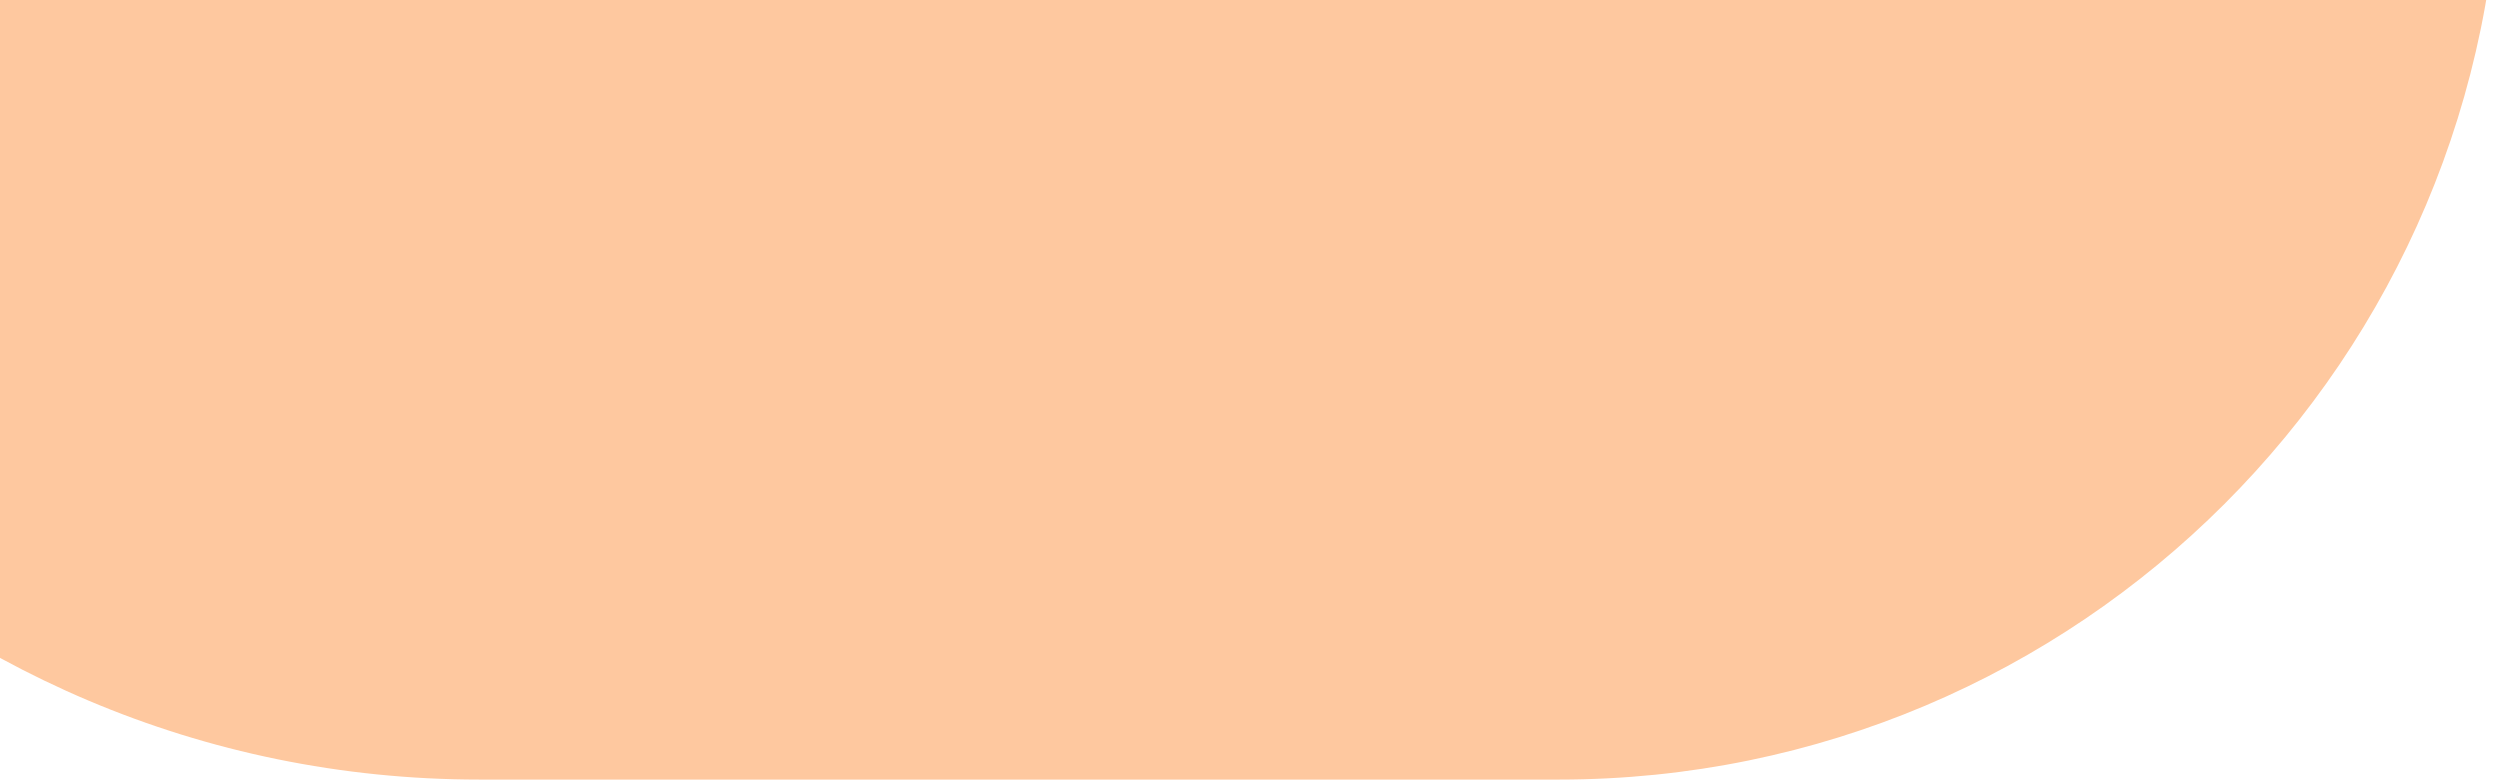
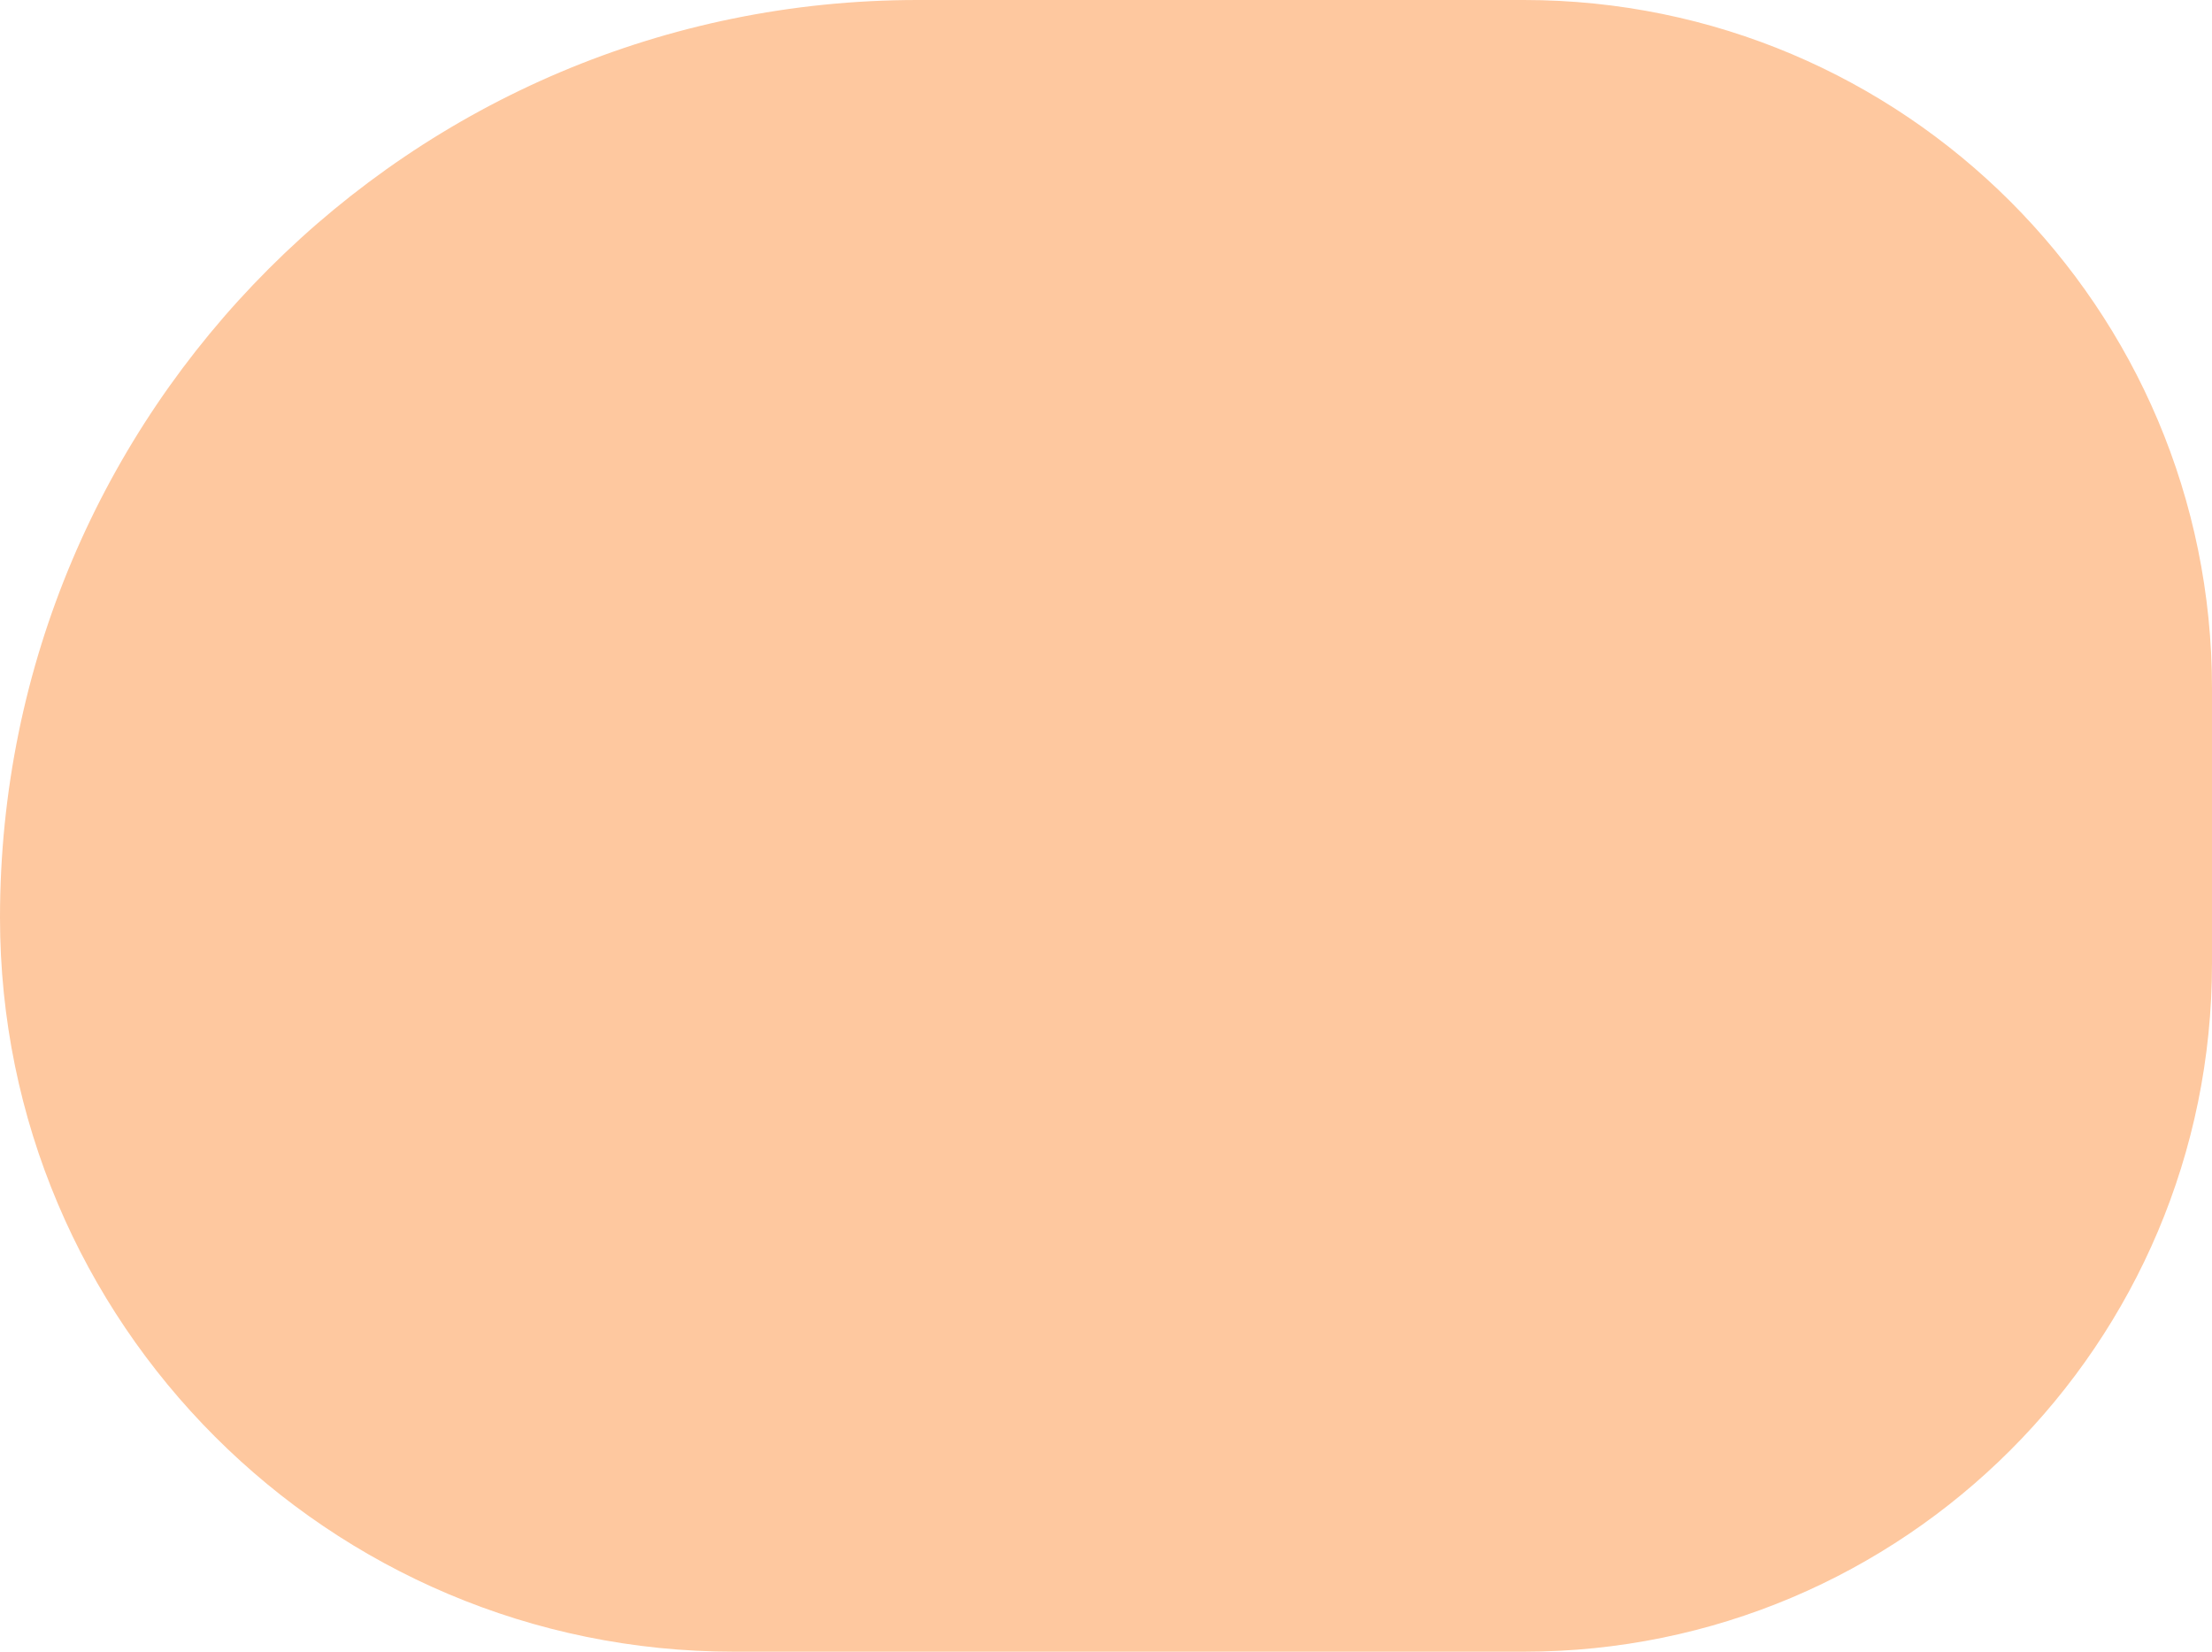
- <svg xmlns="http://www.w3.org/2000/svg" width="186" height="58" viewBox="0 0 186 58" fill="none">
-   <path d="M-39 -16.667C-39 -68.213 2.787 -110 54.333 -110H116C154.66 -110 186 -78.66 186 -40V-12C186 26.66 154.66 58 116 58H35.667C-5.571 58 -39 24.571 -39 -16.667Z" fill="#FEC89F" />
+ <svg xmlns="http://www.w3.org/2000/svg" width="225" height="168" viewBox="0 0 225 168" fill="none">
+   <path d="M0 93.333C0 41.787 41.787 0 93.333 0H155C193.66 0 225 31.34 225 70V98C225 136.66 193.66 168 155 168H74.667C33.429 168 0 134.571 0 93.333Z" fill="#FEC89F" />
</svg>
